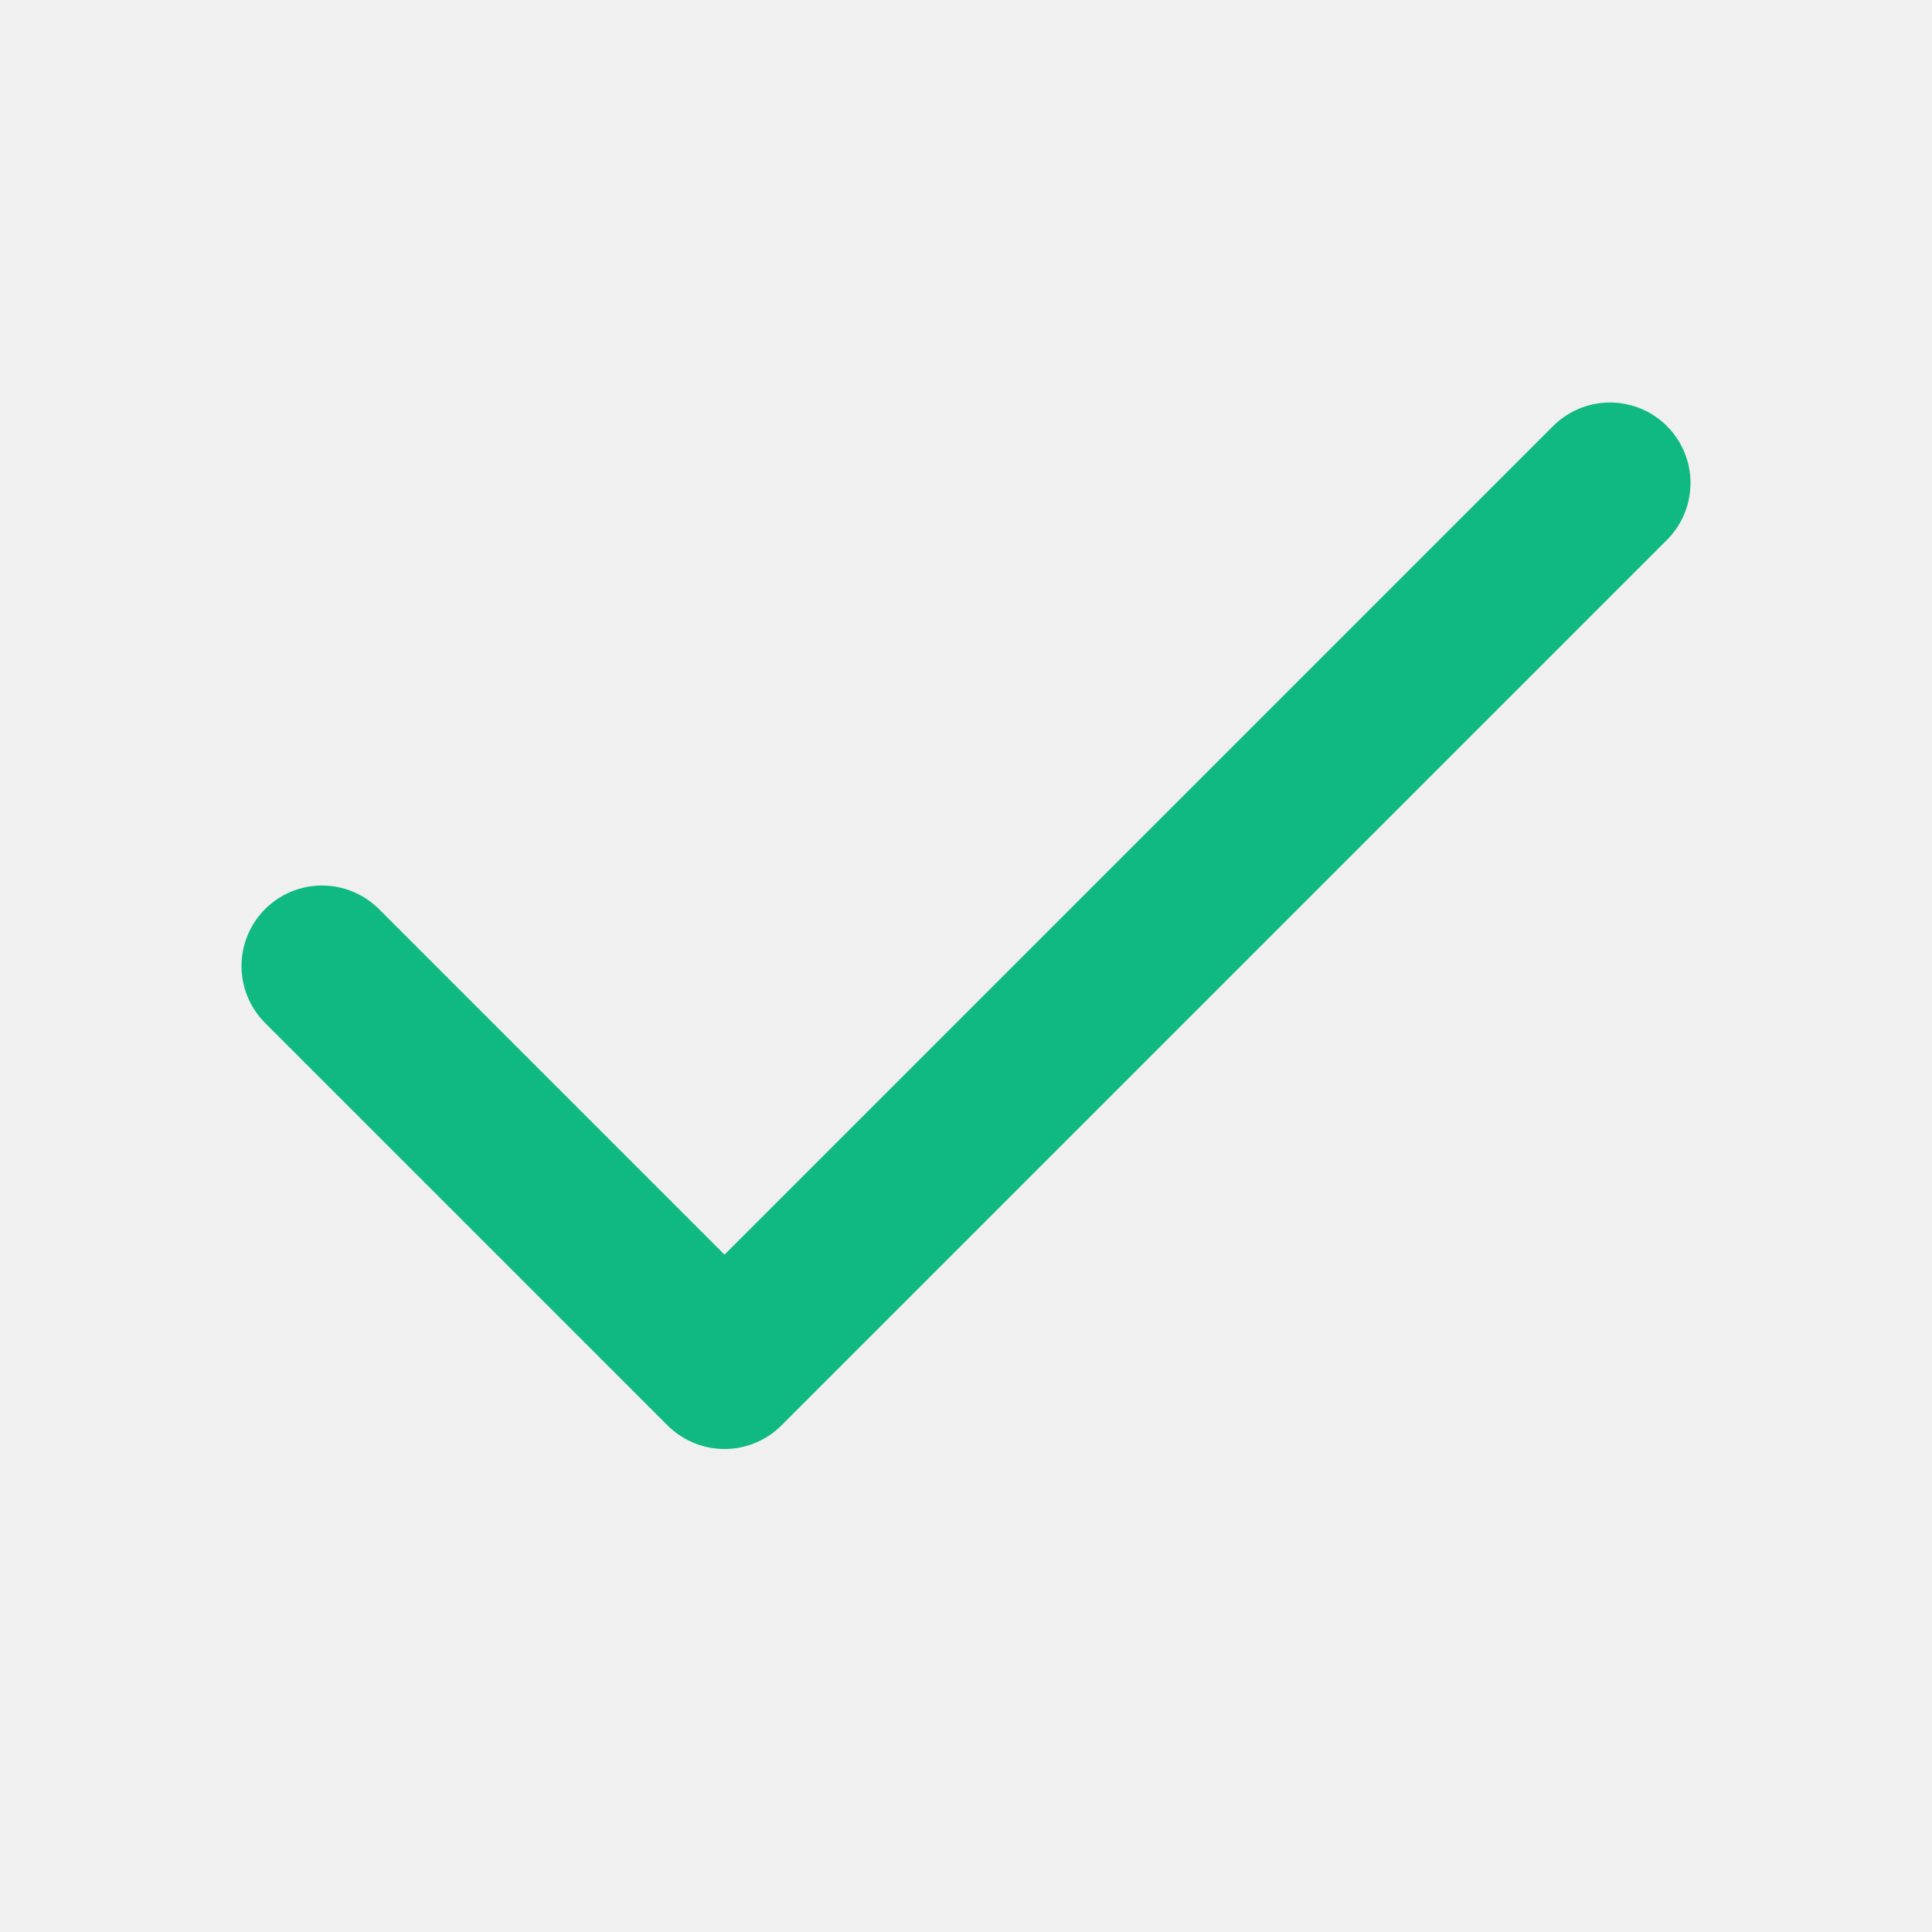
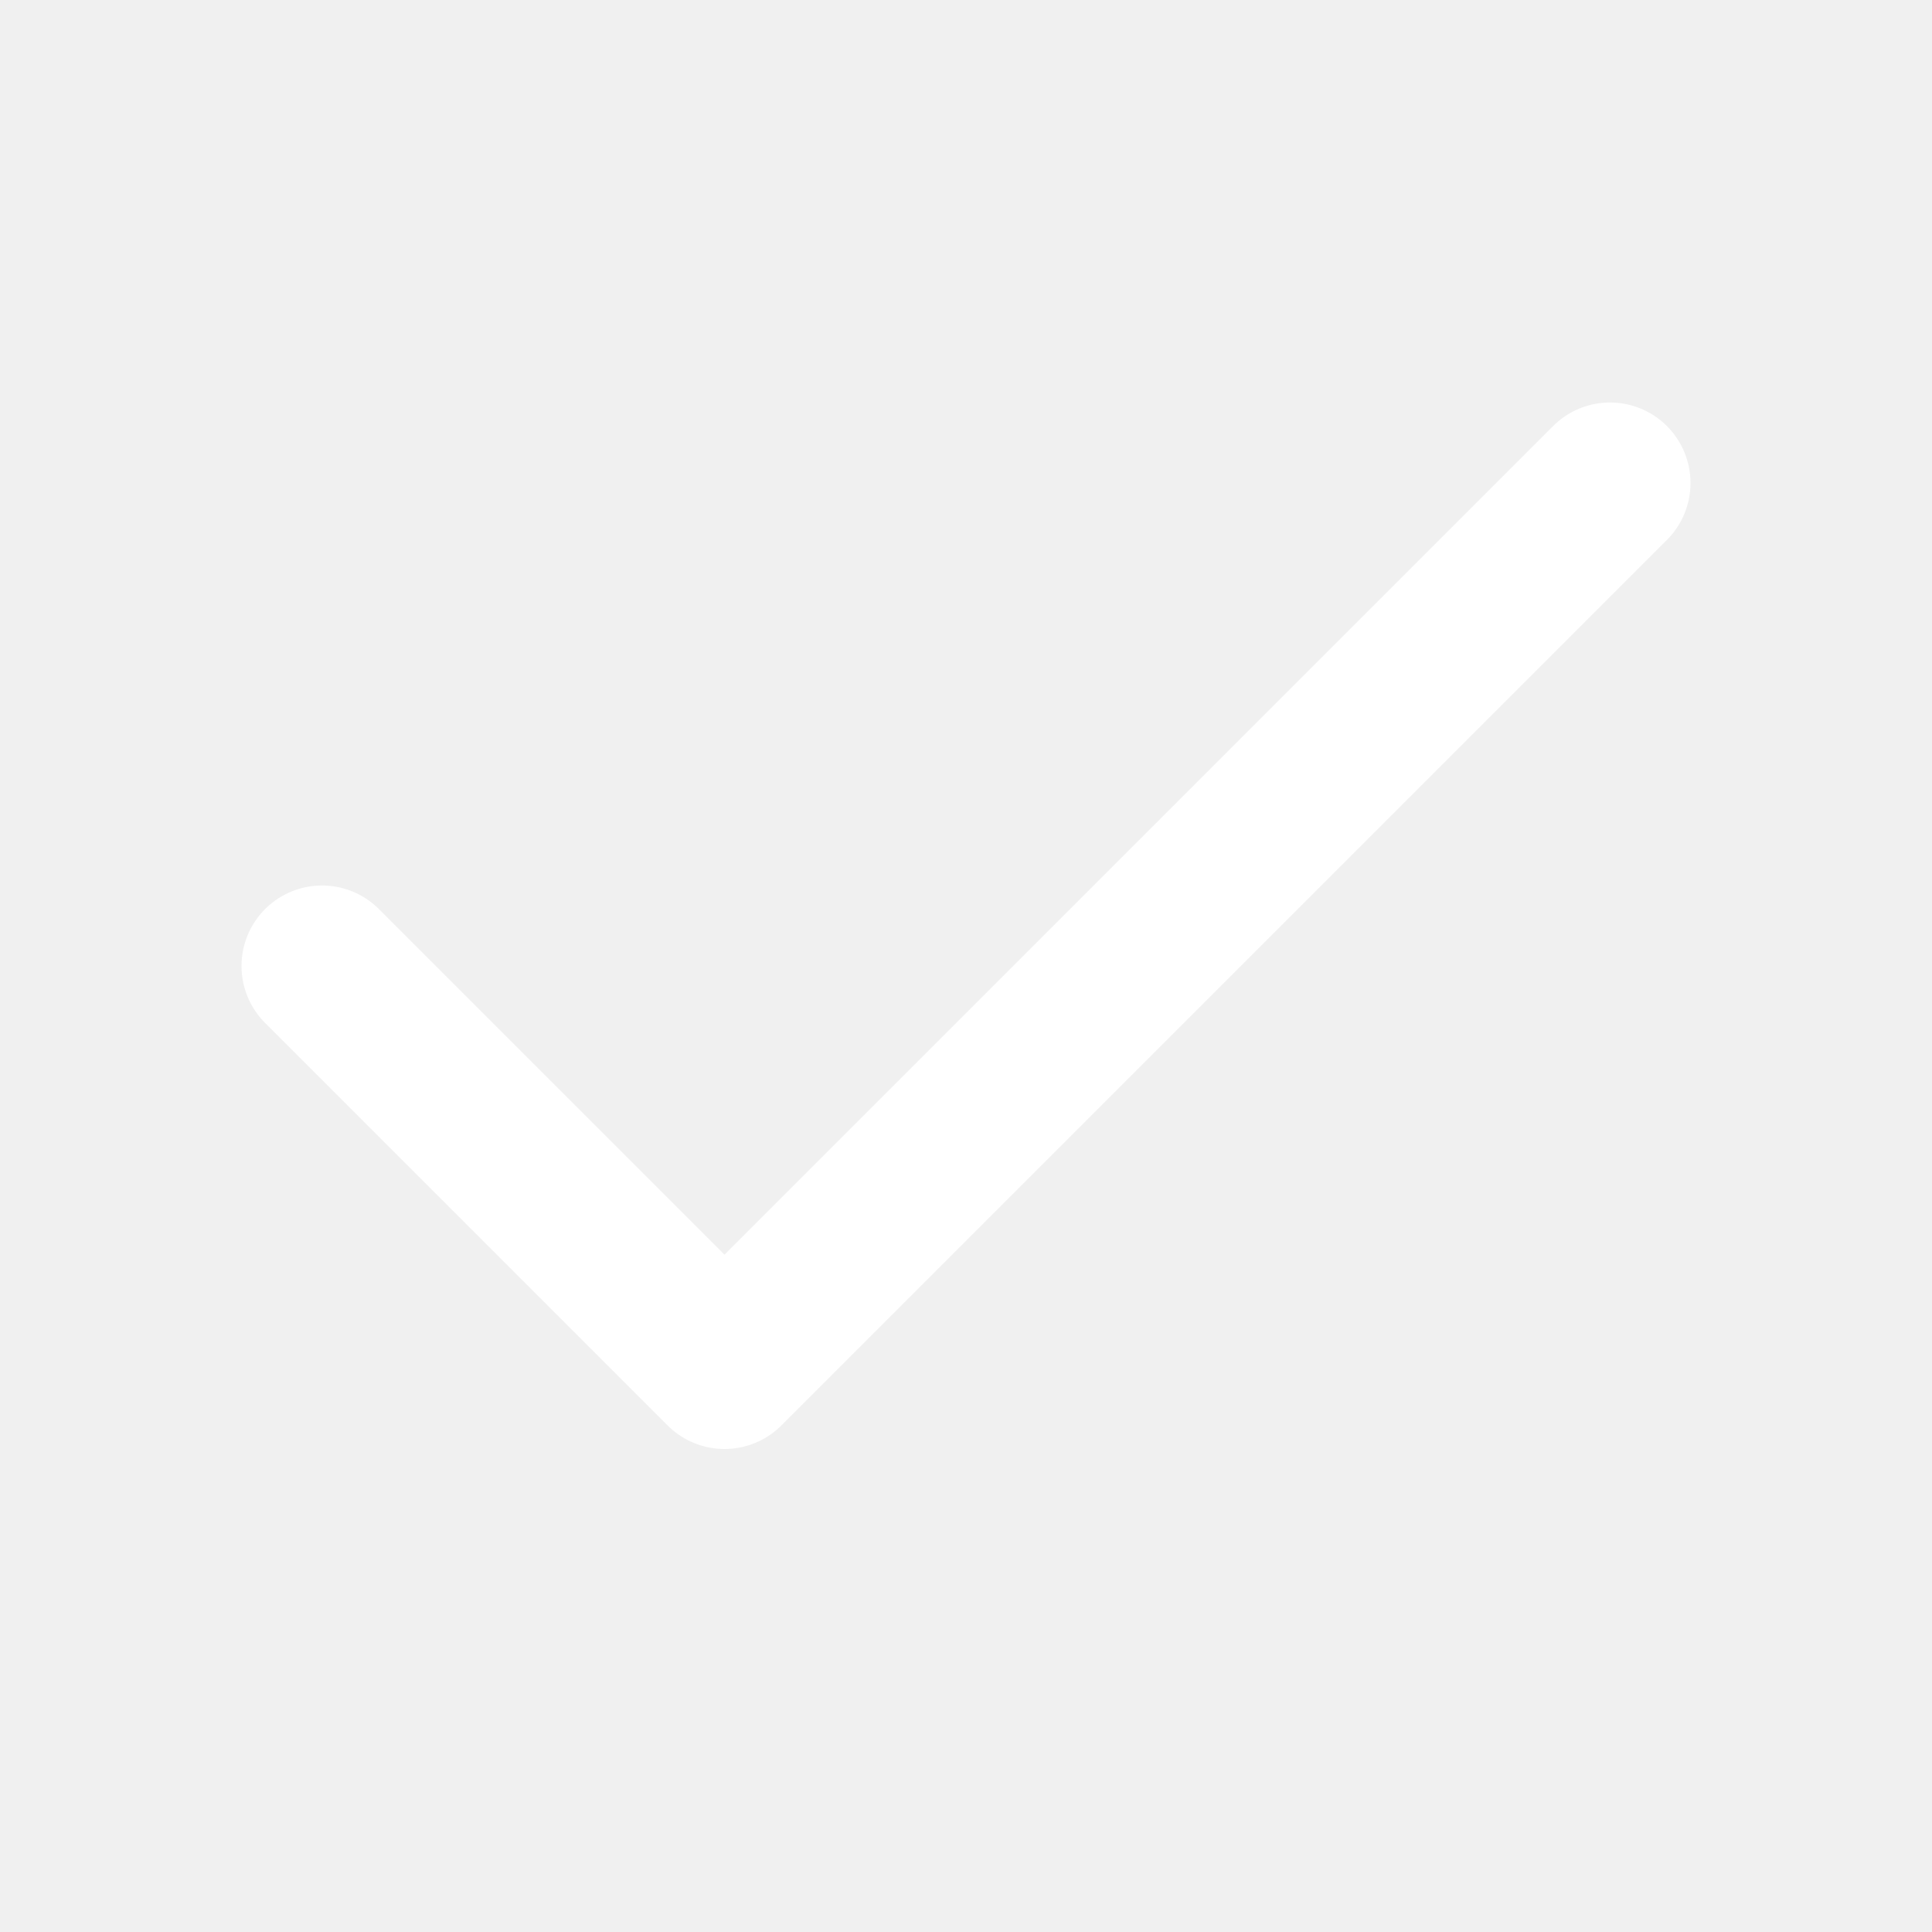
- <svg xmlns="http://www.w3.org/2000/svg" viewBox="0 0 24 24" width="24" height="24" fill="none" stroke="#10b981" stroke-width="2" stroke-linecap="round" stroke-linejoin="round">
+ <svg xmlns="http://www.w3.org/2000/svg" viewBox="0 0 24 24" width="24" height="24" fill="none" stroke="#ffffff" stroke-width="2" stroke-linecap="round" stroke-linejoin="round">
  <polyline points="20 6 9 17 4 12" />
</svg>
